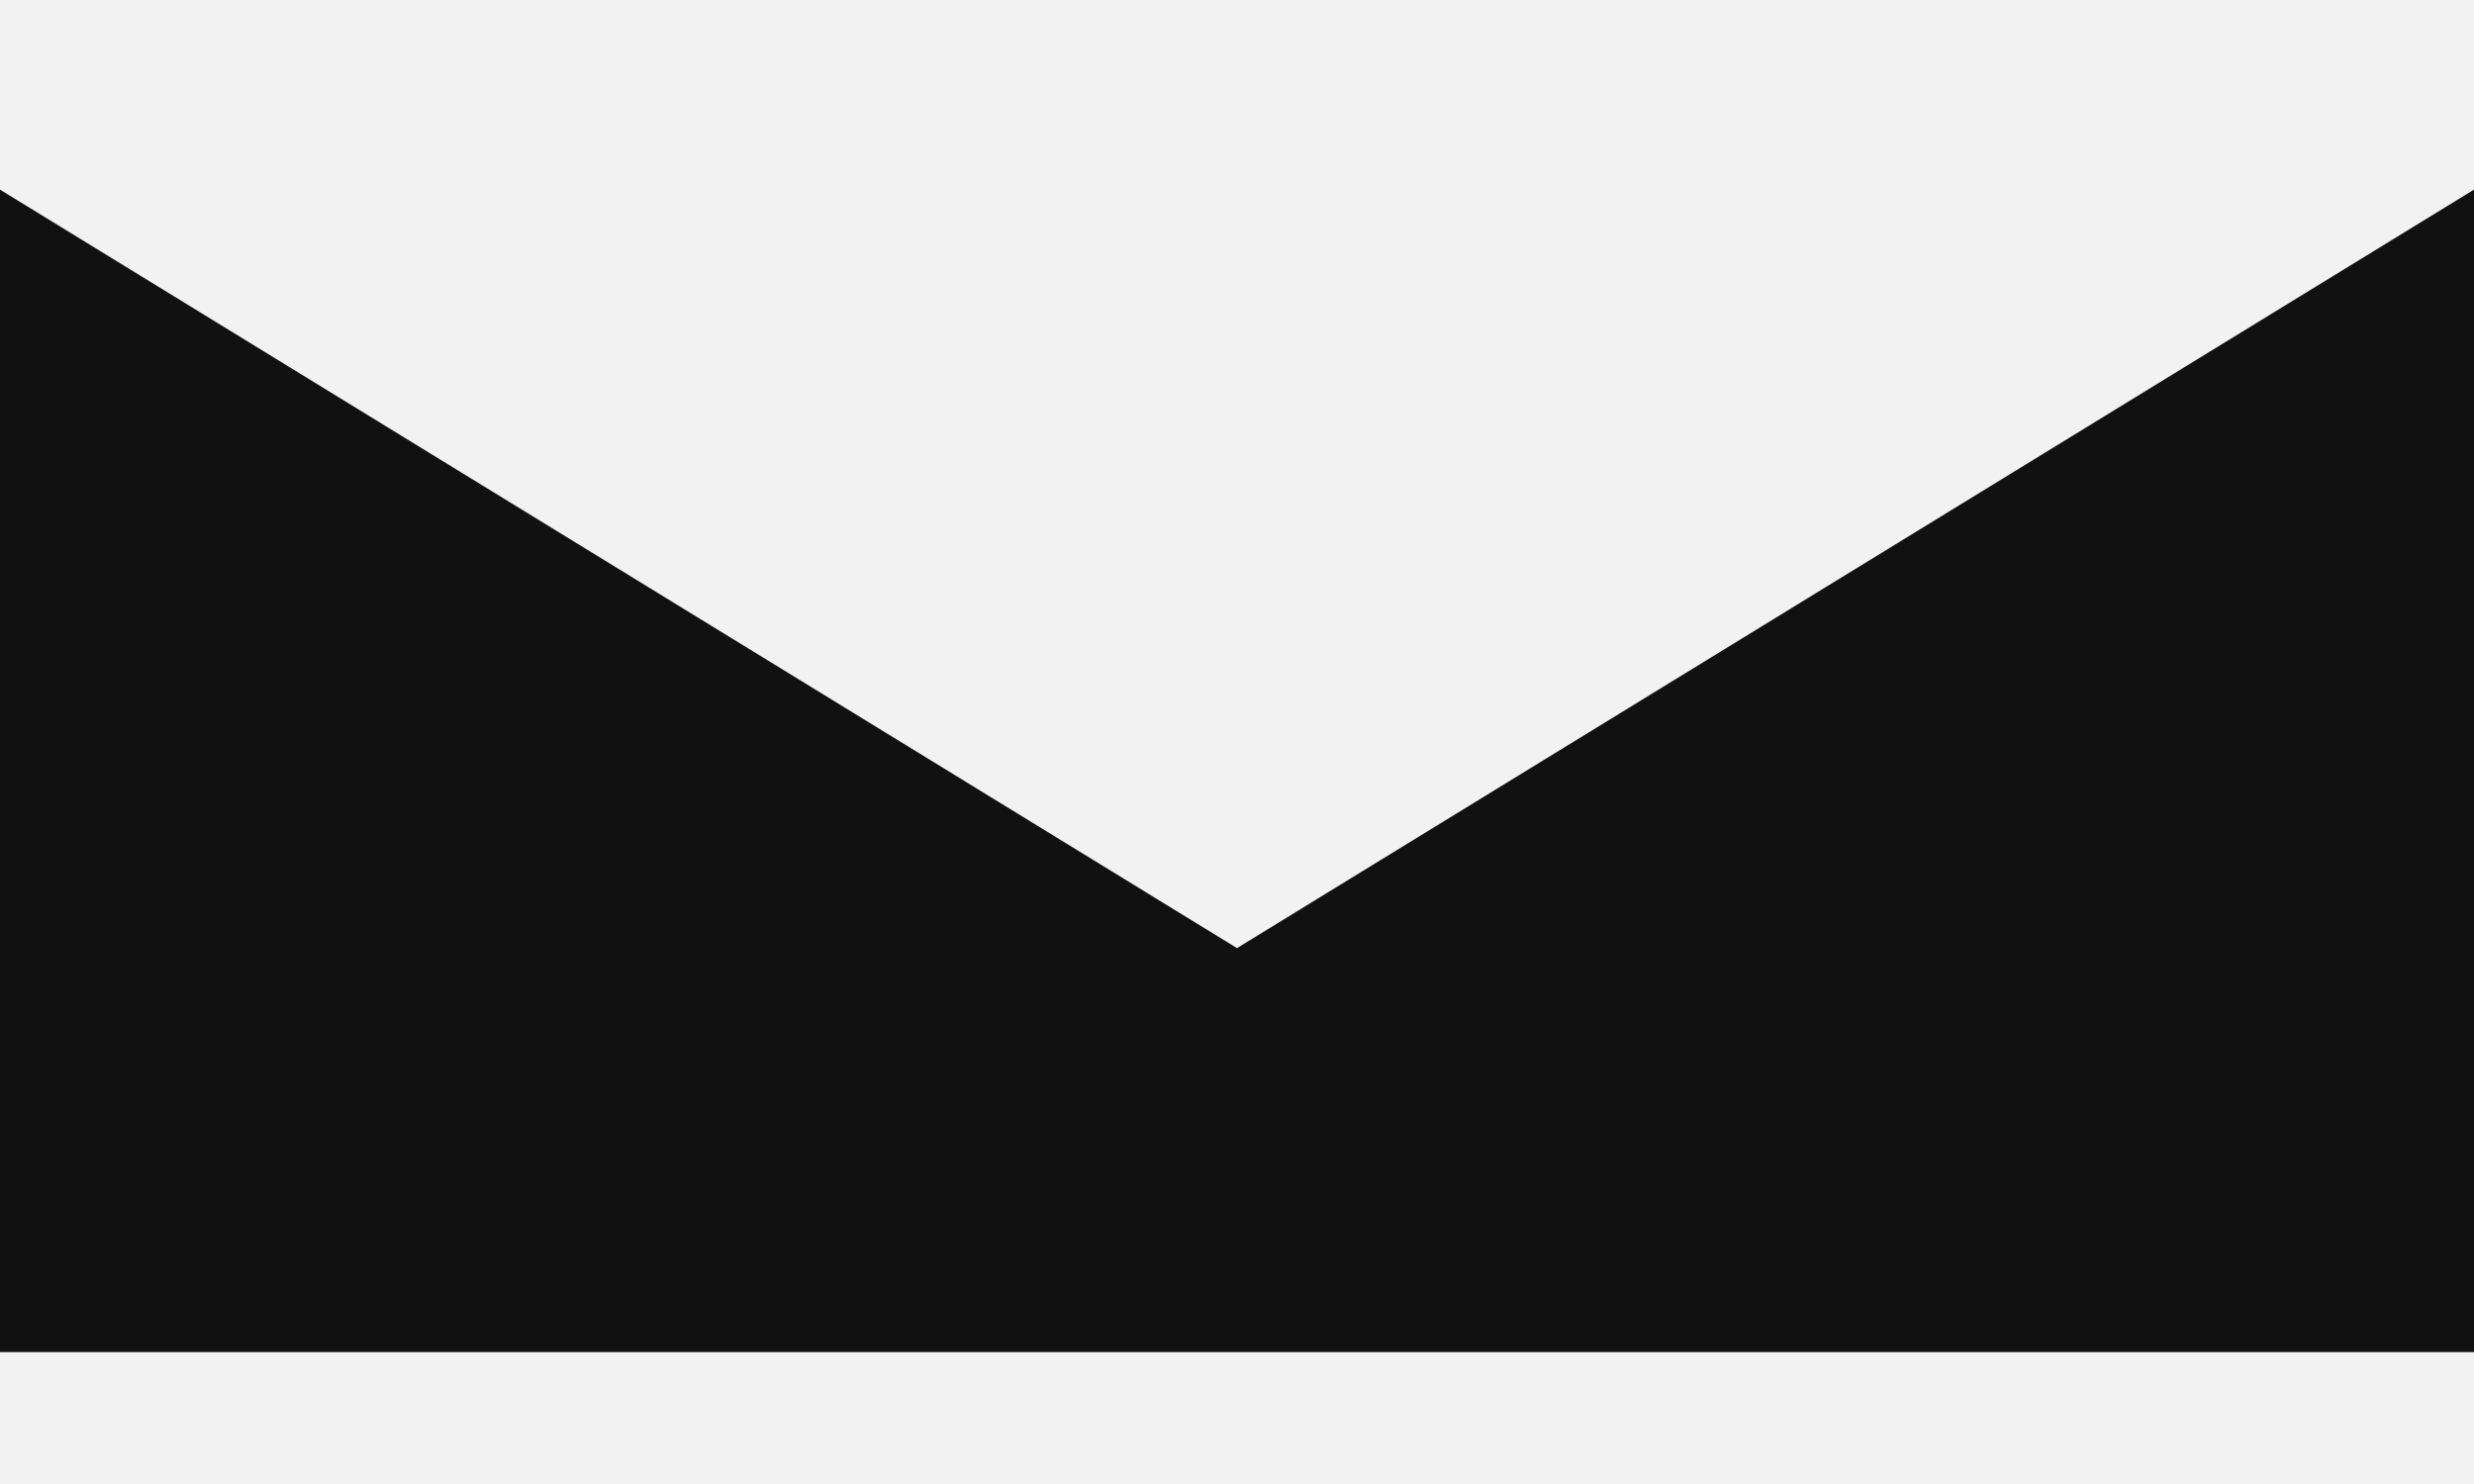
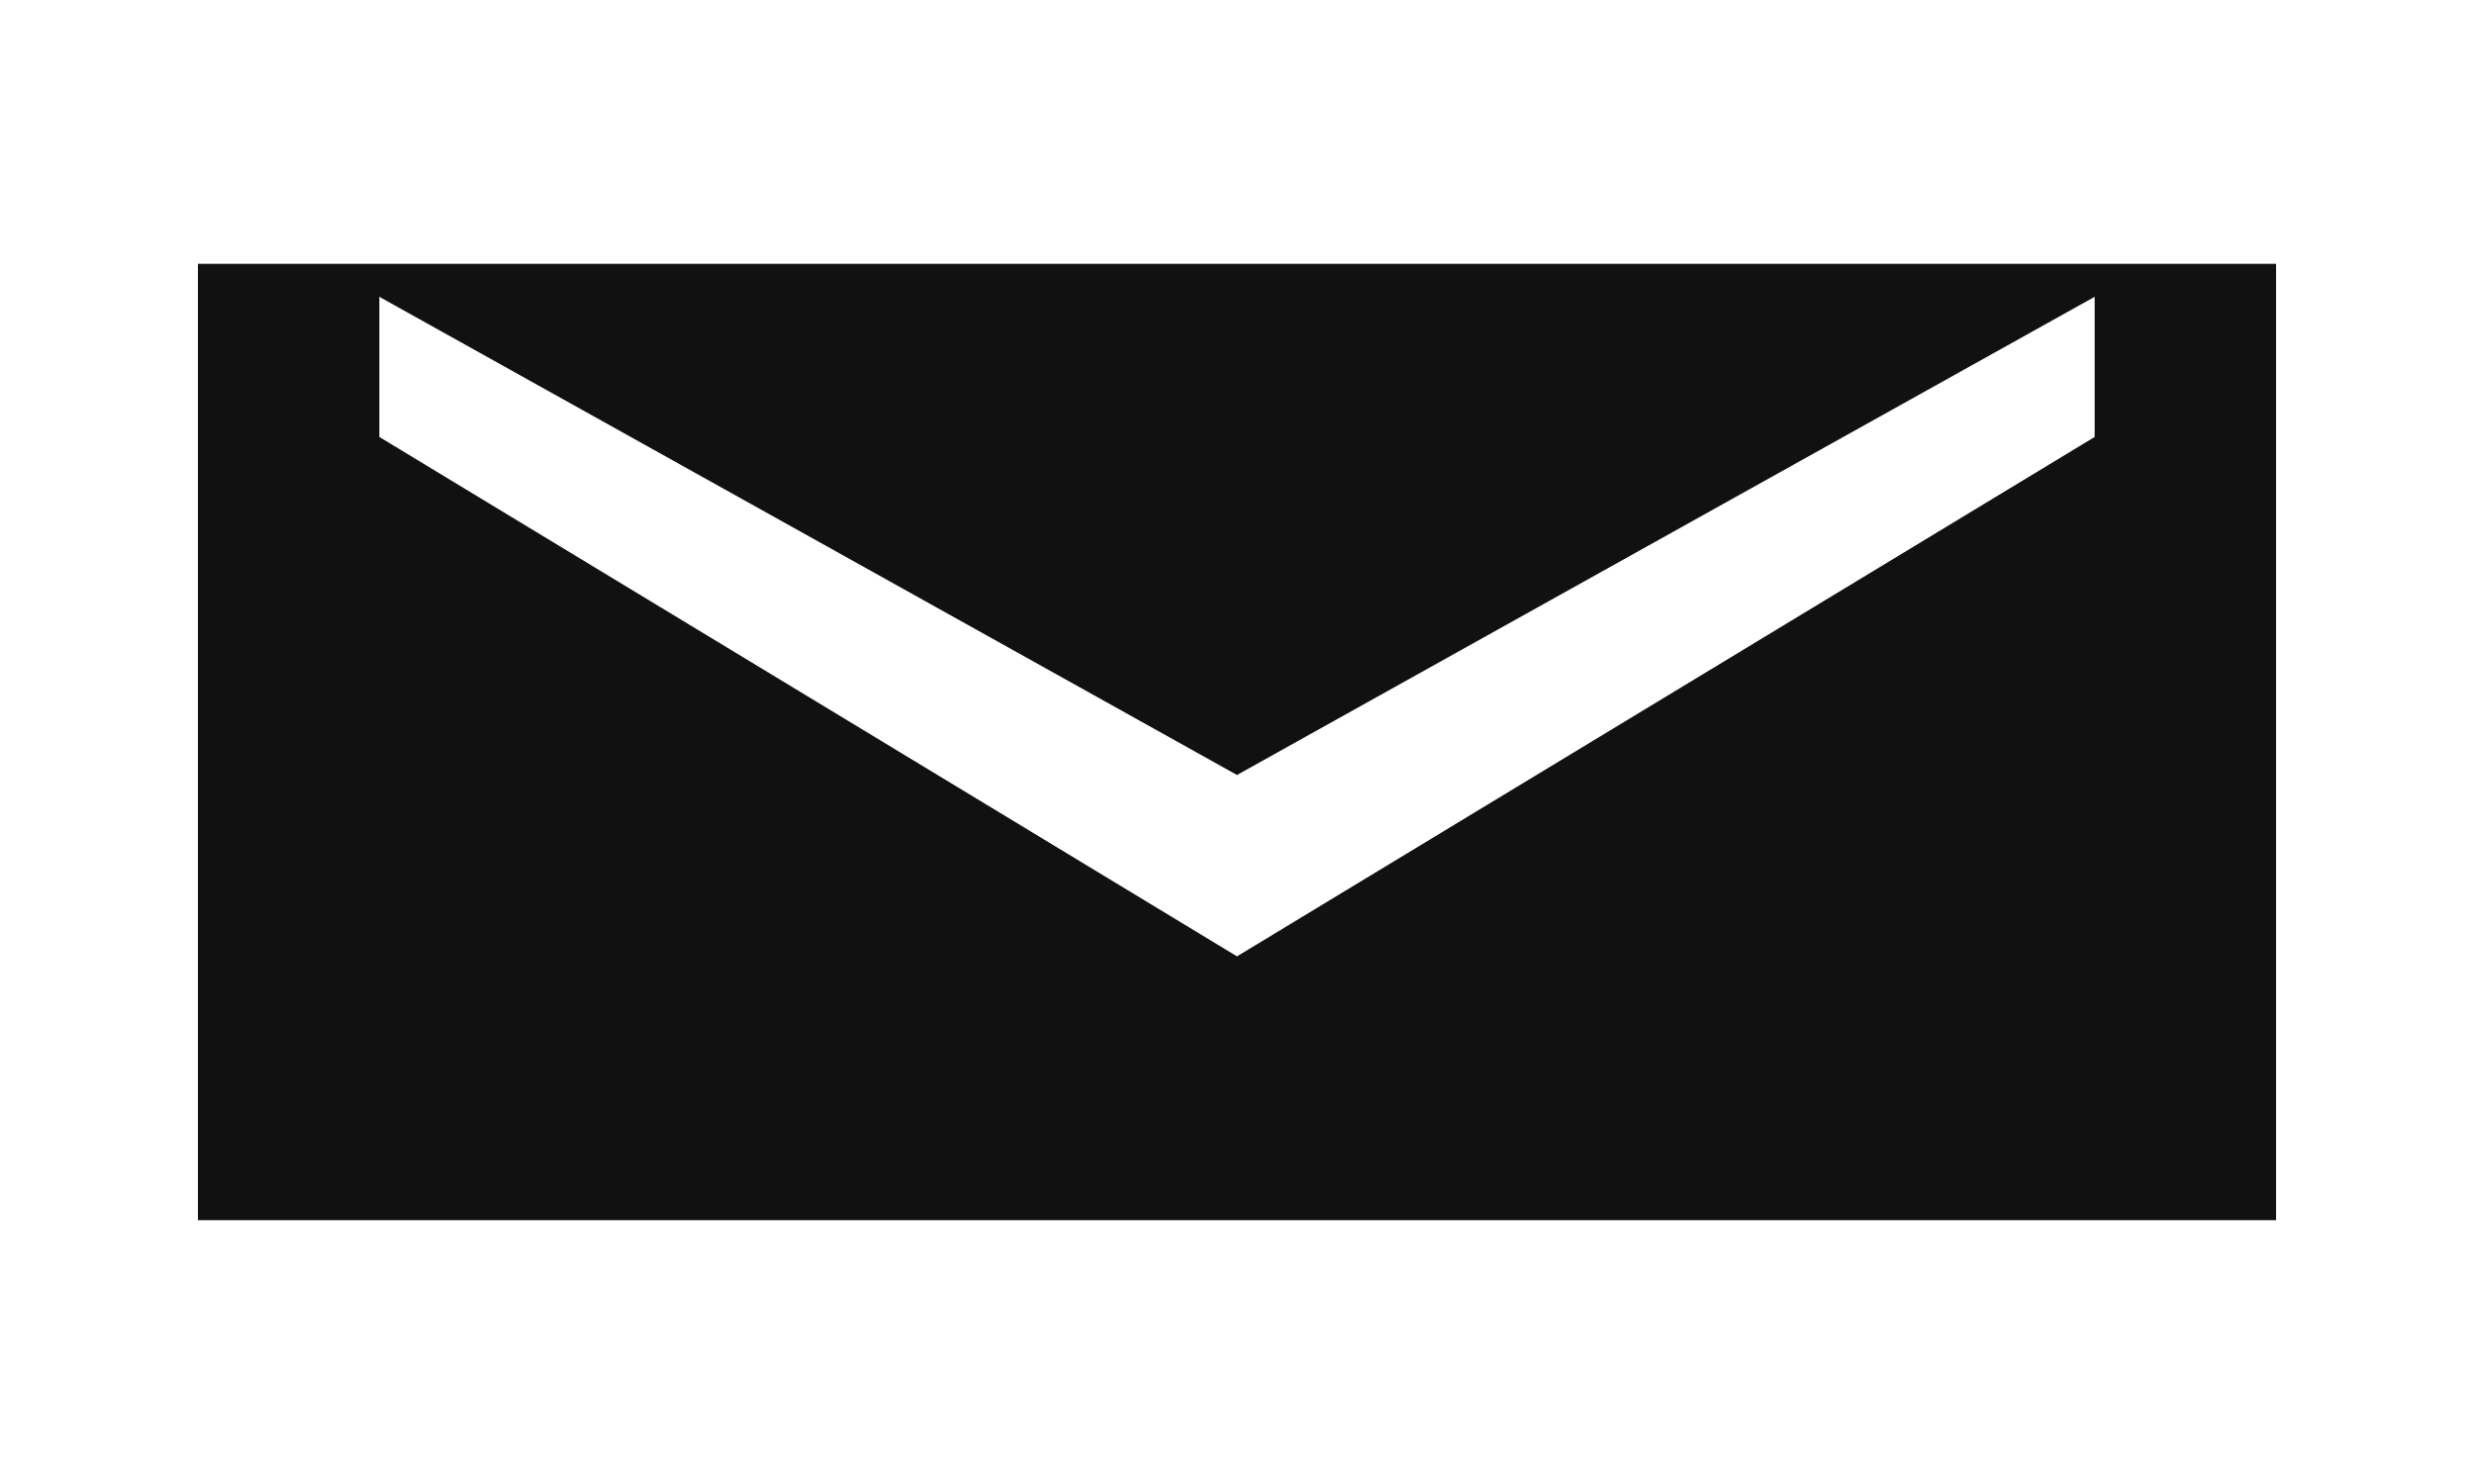
<svg xmlns="http://www.w3.org/2000/svg" viewBox="0 0 15 9" width="15" height="9" aria-hidden="true" focusable="false">
-   <rect width="15" height="9" fill="#111" />
-   <path fill="#f2f2f2" d="M0 0v9h15V0H0zm0 1.15 7.5 4.6L15 1.15V8.2H0V1.15z" />
-   <path fill="#f2f2f2" d="M0 0h15L7.5 4.55 0 0z" />
+   <rect width="15" height="9" fill="#ffffff" />
+   <path fill="#111111" d="M1.2 1.6h12.6v5.8H1.2V1.6zm1.1 1.05 5.2 3.15 5.2-3.15v-.85L7.5 4.7 2.3 1.8v.85z" />
</svg>
